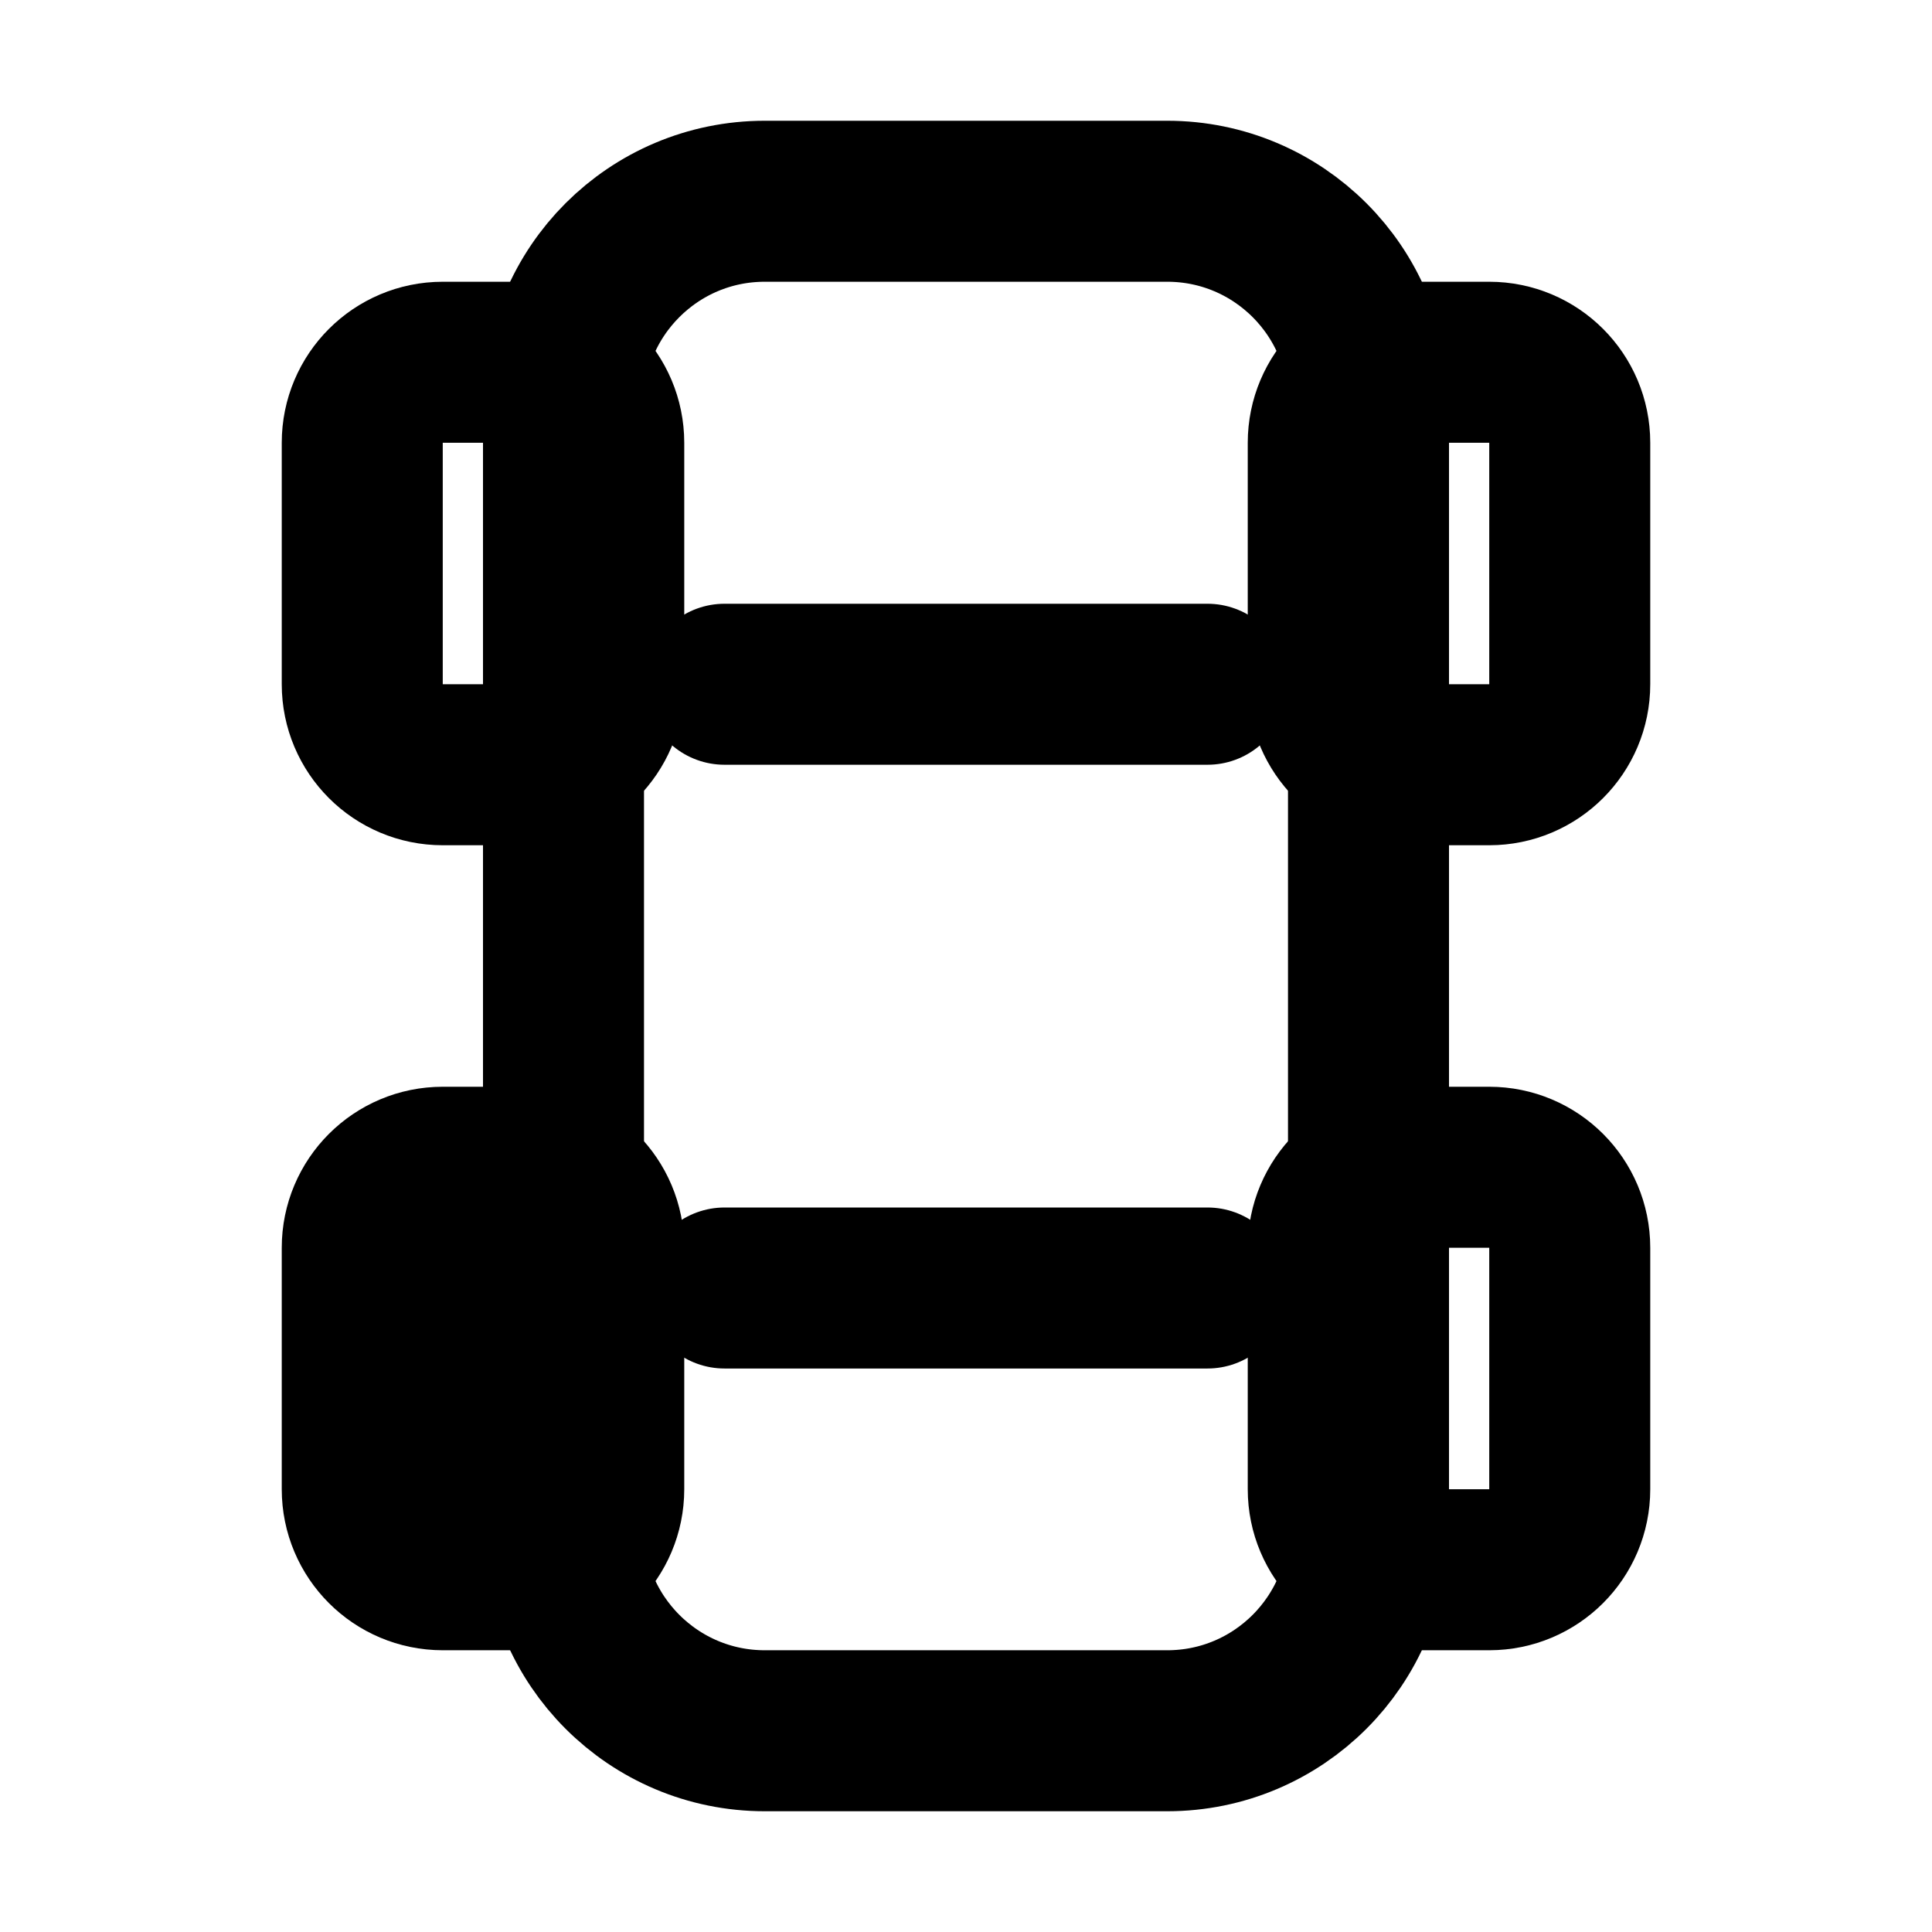
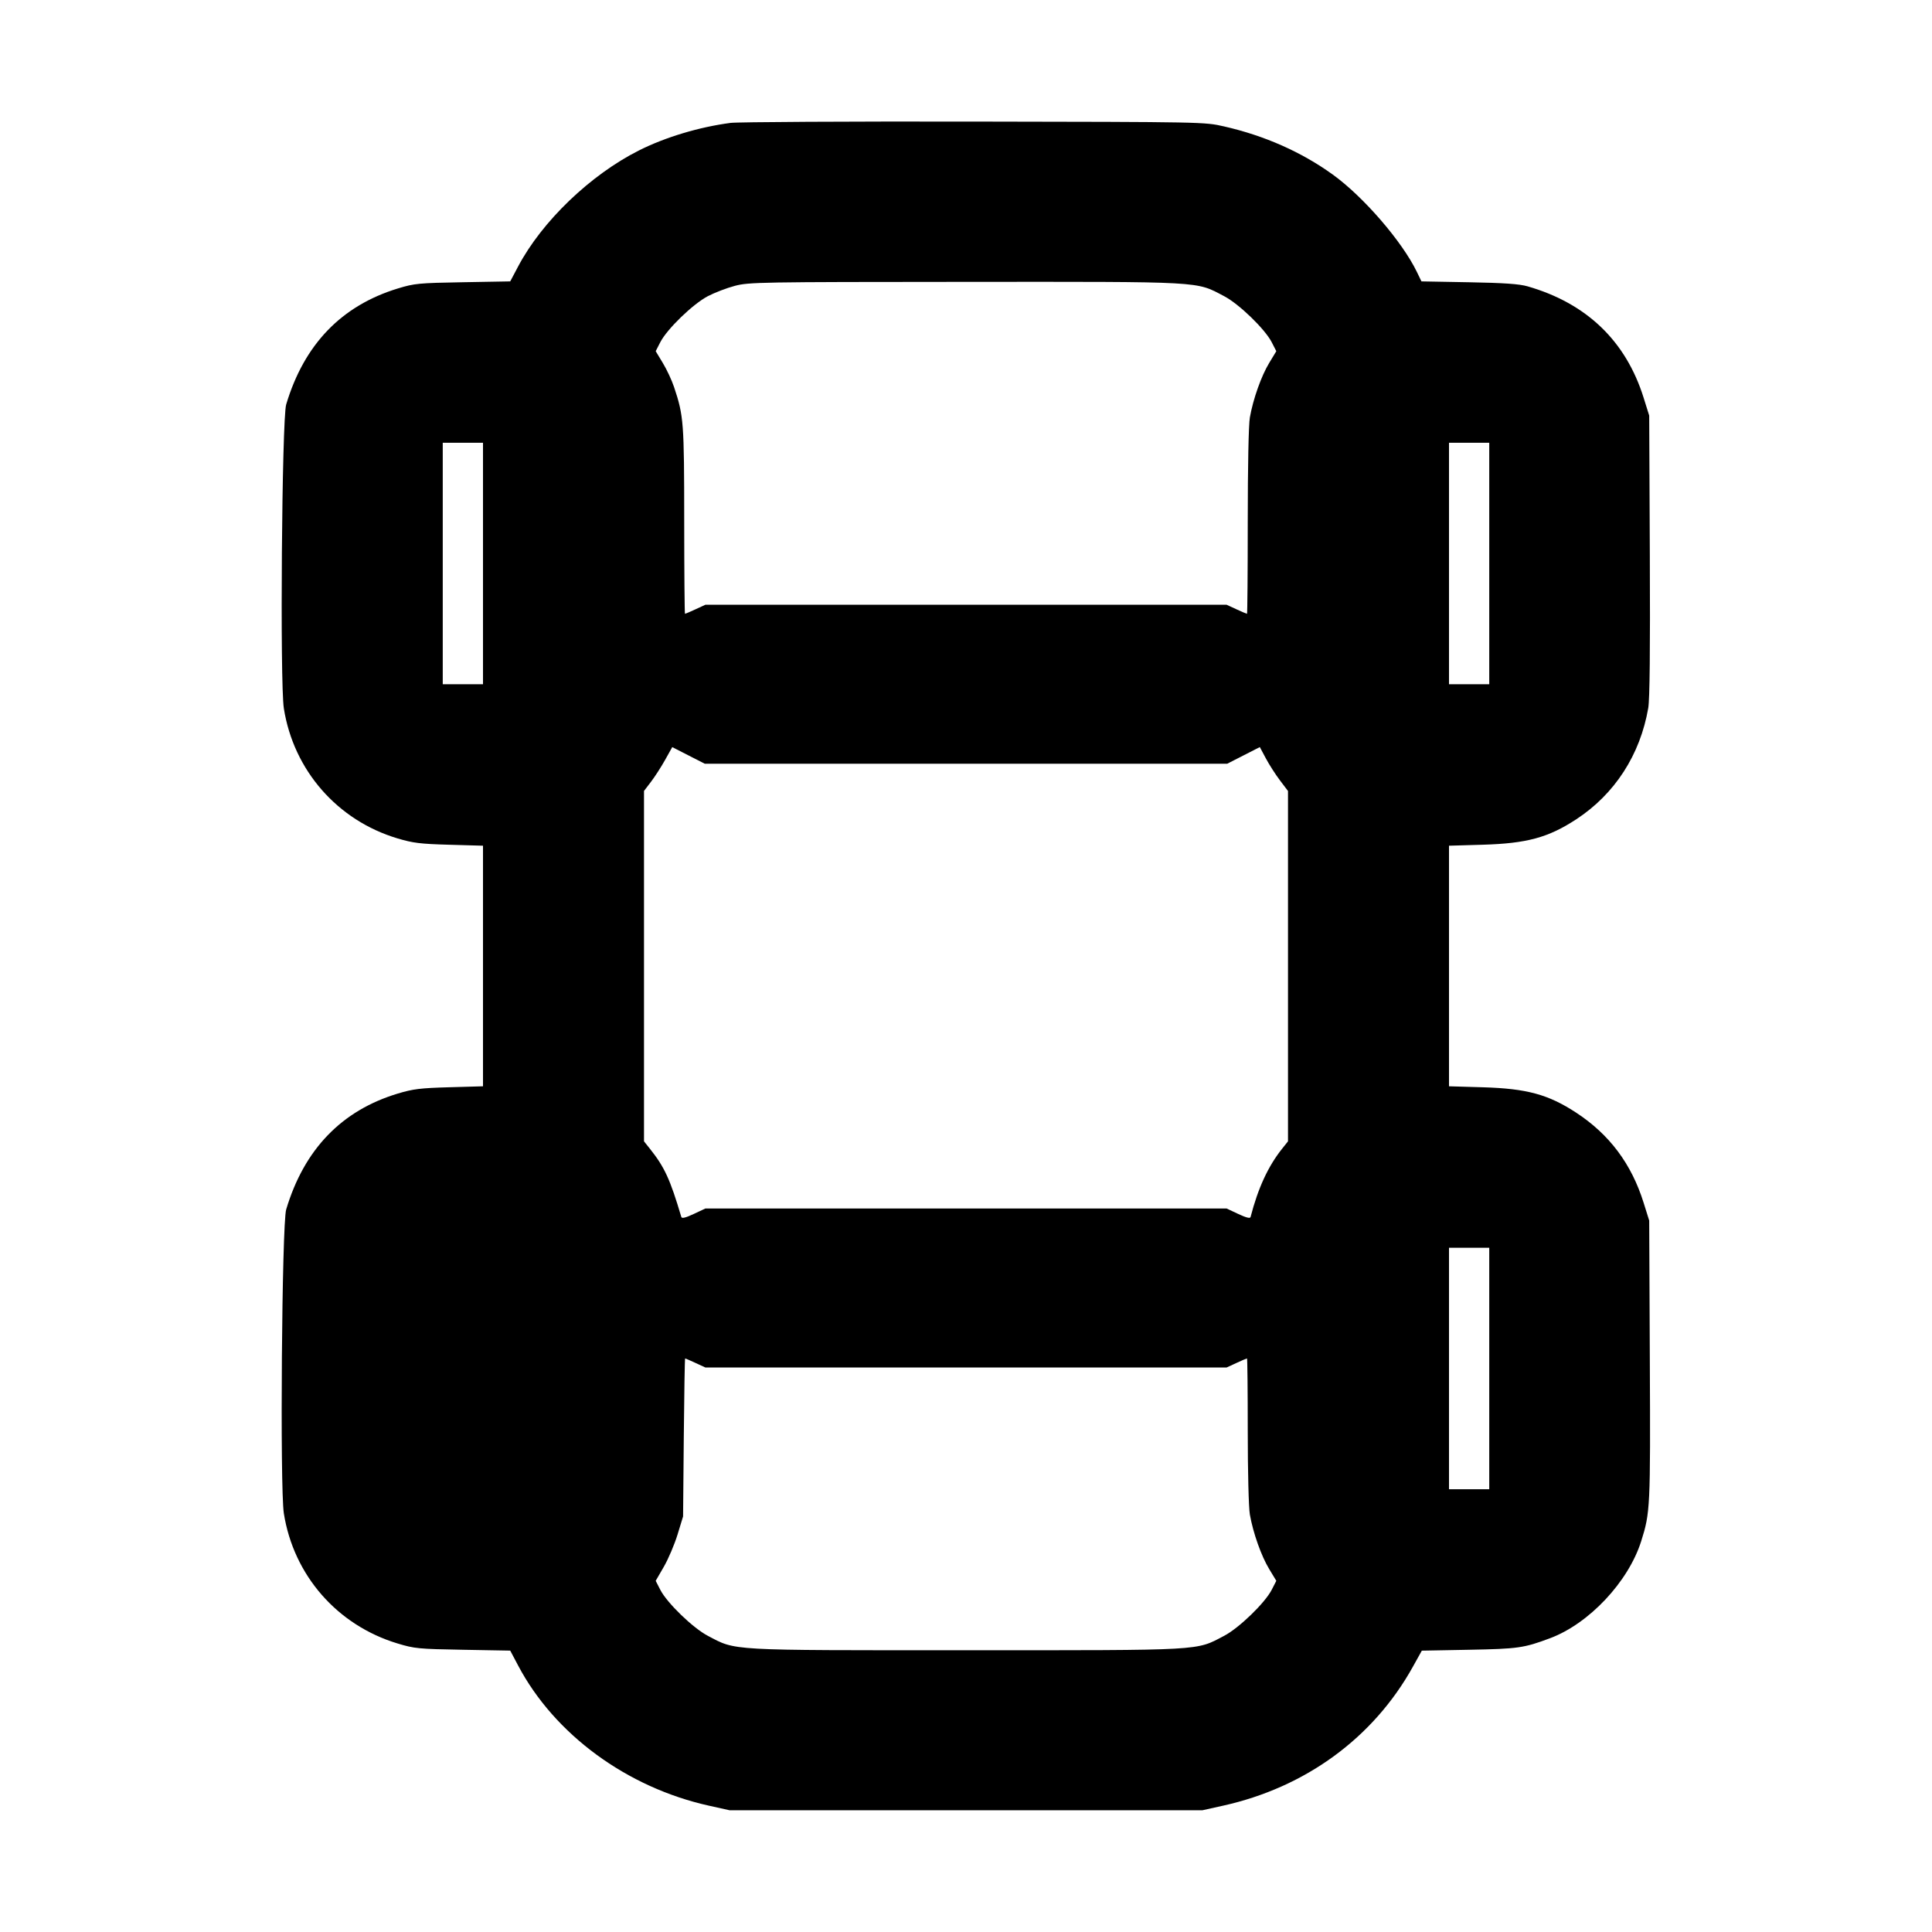
- <svg xmlns="http://www.w3.org/2000/svg" width="24" height="24" viewBox="0 0 24 24" fill="none" stroke="#000000" stroke-width="2" stroke-linecap="round" stroke-linejoin="round">
-   <path d="M9.5 2.5h5a2.5 2.5 0 0 1 2.5 2.5v14a2.5 2.5 0 0 1-2.5 2.5h-5A2.5 2.5 0 0 1 7 19V5a2.5 2.5 0 0 1 2.5-2.5z" />
-   <path d="M9 8.5h6M9 16h6" />
-   <rect x="4.5" y="4.5" width="3" height="5" rx="1" />
-   <rect x="16.5" y="4.5" width="3" height="5" rx="1" />
-   <rect x="4.5" y="14.5" width="3" height="5" rx="1" fill="#000000" />
-   <rect x="16.5" y="14.5" width="3" height="5" rx="1" />
+ <svg xmlns="http://www.w3.org/2000/svg" width="960" height="960" viewBox="0 0 960 960">
+   <path fill="#000000" fill-rule="evenodd" d="M363 61.07C366.57 60.6 421.02 60.3 484 60.41C598.26 60.59 598.52 60.6 608.2 62.81C628.36 67.41 646.62 75.49 662.2 86.71C677.47 97.7 696.77 120.04 704.06 135.16L706.31 139.82L729.9 140.25C747.37 140.57 754.93 141.1 759.01 142.27C788.37 150.7 807.91 169.46 816.72 197.68L819.48 206.5L819.79 276C820 323.16 819.75 347.54 819 351.84C814.99 375.08 802.36 394.59 783.21 407.12C769.33 416.2 758.65 419.1 736.75 419.74L720 420.23L720 480L720 539.77L736.75 540.26C758.66 540.9 769.34 543.81 783.21 552.89C799.75 563.73 810.68 578.34 816.72 597.68L819.48 606.5L819.79 676C820.12 749.2 820 751.58 815.49 765.84C809.1 786.01 789.6 806.77 770.22 814.02C757.2 818.89 754.34 819.3 730 819.76L706.5 820.2L702 828.28C682.37 863.55 648.71 888.16 607.69 897.24L597.5 899.5L480 899.5L362.5 899.5L352.31 897.24C311.49 888.2 275.52 861.79 257.44 827.57L253.53 820.18L230.01 819.76C207.93 819.37 205.95 819.18 197.5 816.62C167.55 807.56 145.89 782.76 141.04 751.99C139.05 739.35 140.06 608.16 142.2 600.99C151.12 571.13 169.75 551.78 197.68 543.38C205.25 541.1 208.87 540.65 223.25 540.25L240 539.77L240 480L240 420.23L223.25 419.75C208.83 419.35 205.25 418.9 197.5 416.59C167.65 407.66 145.89 382.77 141.04 351.99C139.05 339.35 140.06 208.16 142.2 200.99C151.12 171.15 169.66 151.89 197.68 143.34C205.94 140.82 207.99 140.63 230.01 140.24L253.53 139.82L257.44 132.43C269.29 110.01 293.37 86.88 317.5 74.75C330.59 68.17 347.39 63.12 363 61.07ZM365.2 142.02C361.19 143.07 355.11 145.4 351.7 147.18C344.32 151.05 331.46 163.49 328.12 170L325.81 174.5L329.36 180.38C331.32 183.61 333.84 189.01 334.96 192.39C339.73 206.7 339.96 209.86 339.98 258.75C339.99 284.19 340.17 305 340.37 305C340.58 305 342.94 303.99 345.62 302.75L350.5 300.5L480 300.5L609.5 300.5L614.38 302.75C617.06 303.99 619.42 305 619.63 305C619.83 305 620 284.38 620 259.18C620 231.6 620.42 211.01 621.05 207.43C622.67 198.26 626.72 186.84 630.64 180.37L634.19 174.5L631.88 170C628.54 163.5 615.67 151.05 608.31 147.19C594 139.69 599.42 139.99 479.59 140.06C377.45 140.11 372.16 140.2 365.2 142.02ZM220 280L220 340L230 340L240 340L240 280L240 220L230 220L220 220L220 280ZM720 280L720 340L730 340L740 340L740 280L740 220L730 220L720 220L720 280ZM330.5 377.57C328.55 381.06 325.39 385.96 323.48 388.46L320 393.02L320 480.07L320 567.12L322.94 570.81C330.21 579.93 332.98 585.95 338.55 604.72C338.8 605.56 340.67 605.11 344.7 603.22L350.5 600.5L480 600.5L609.5 600.5L615.29 603.22C619.3 605.09 621.19 605.55 621.4 604.72C625.12 590.35 630.12 579.51 637.06 570.81L640 567.12L640 480.08L640 393.04L636.01 387.77C633.81 384.87 630.66 379.96 629.01 376.86L626 371.22L617.89 375.36L609.78 379.5L480 379.5L350.22 379.5L342.13 375.37L334.04 371.24L330.5 377.57ZM720 680L720 740L730 740L740 740L740 680L740 620L730 620L720 620L720 680ZM339.77 714.25L339.42 753.5L336.67 762.5C335.15 767.45 332.09 774.65 329.86 778.5L325.81 785.5L328.12 790C331.46 796.5 344.32 808.95 351.69 812.81C365.98 820.3 360.66 820 480 820C599.34 820 594.02 820.3 608.31 812.81C615.67 808.95 628.54 796.5 631.88 790L634.19 785.5L630.64 779.63C626.72 773.16 622.67 761.74 621.05 752.57C620.45 749.15 620 731.41 620 710.82C620 691.12 619.83 675 619.63 675C619.42 675 617.06 676.01 614.38 677.25L609.5 679.5L480 679.5L350.5 679.5L345.62 677.25C342.94 676.01 340.61 675 340.44 675C340.26 675 339.97 692.66 339.77 714.25Z" />
</svg>
